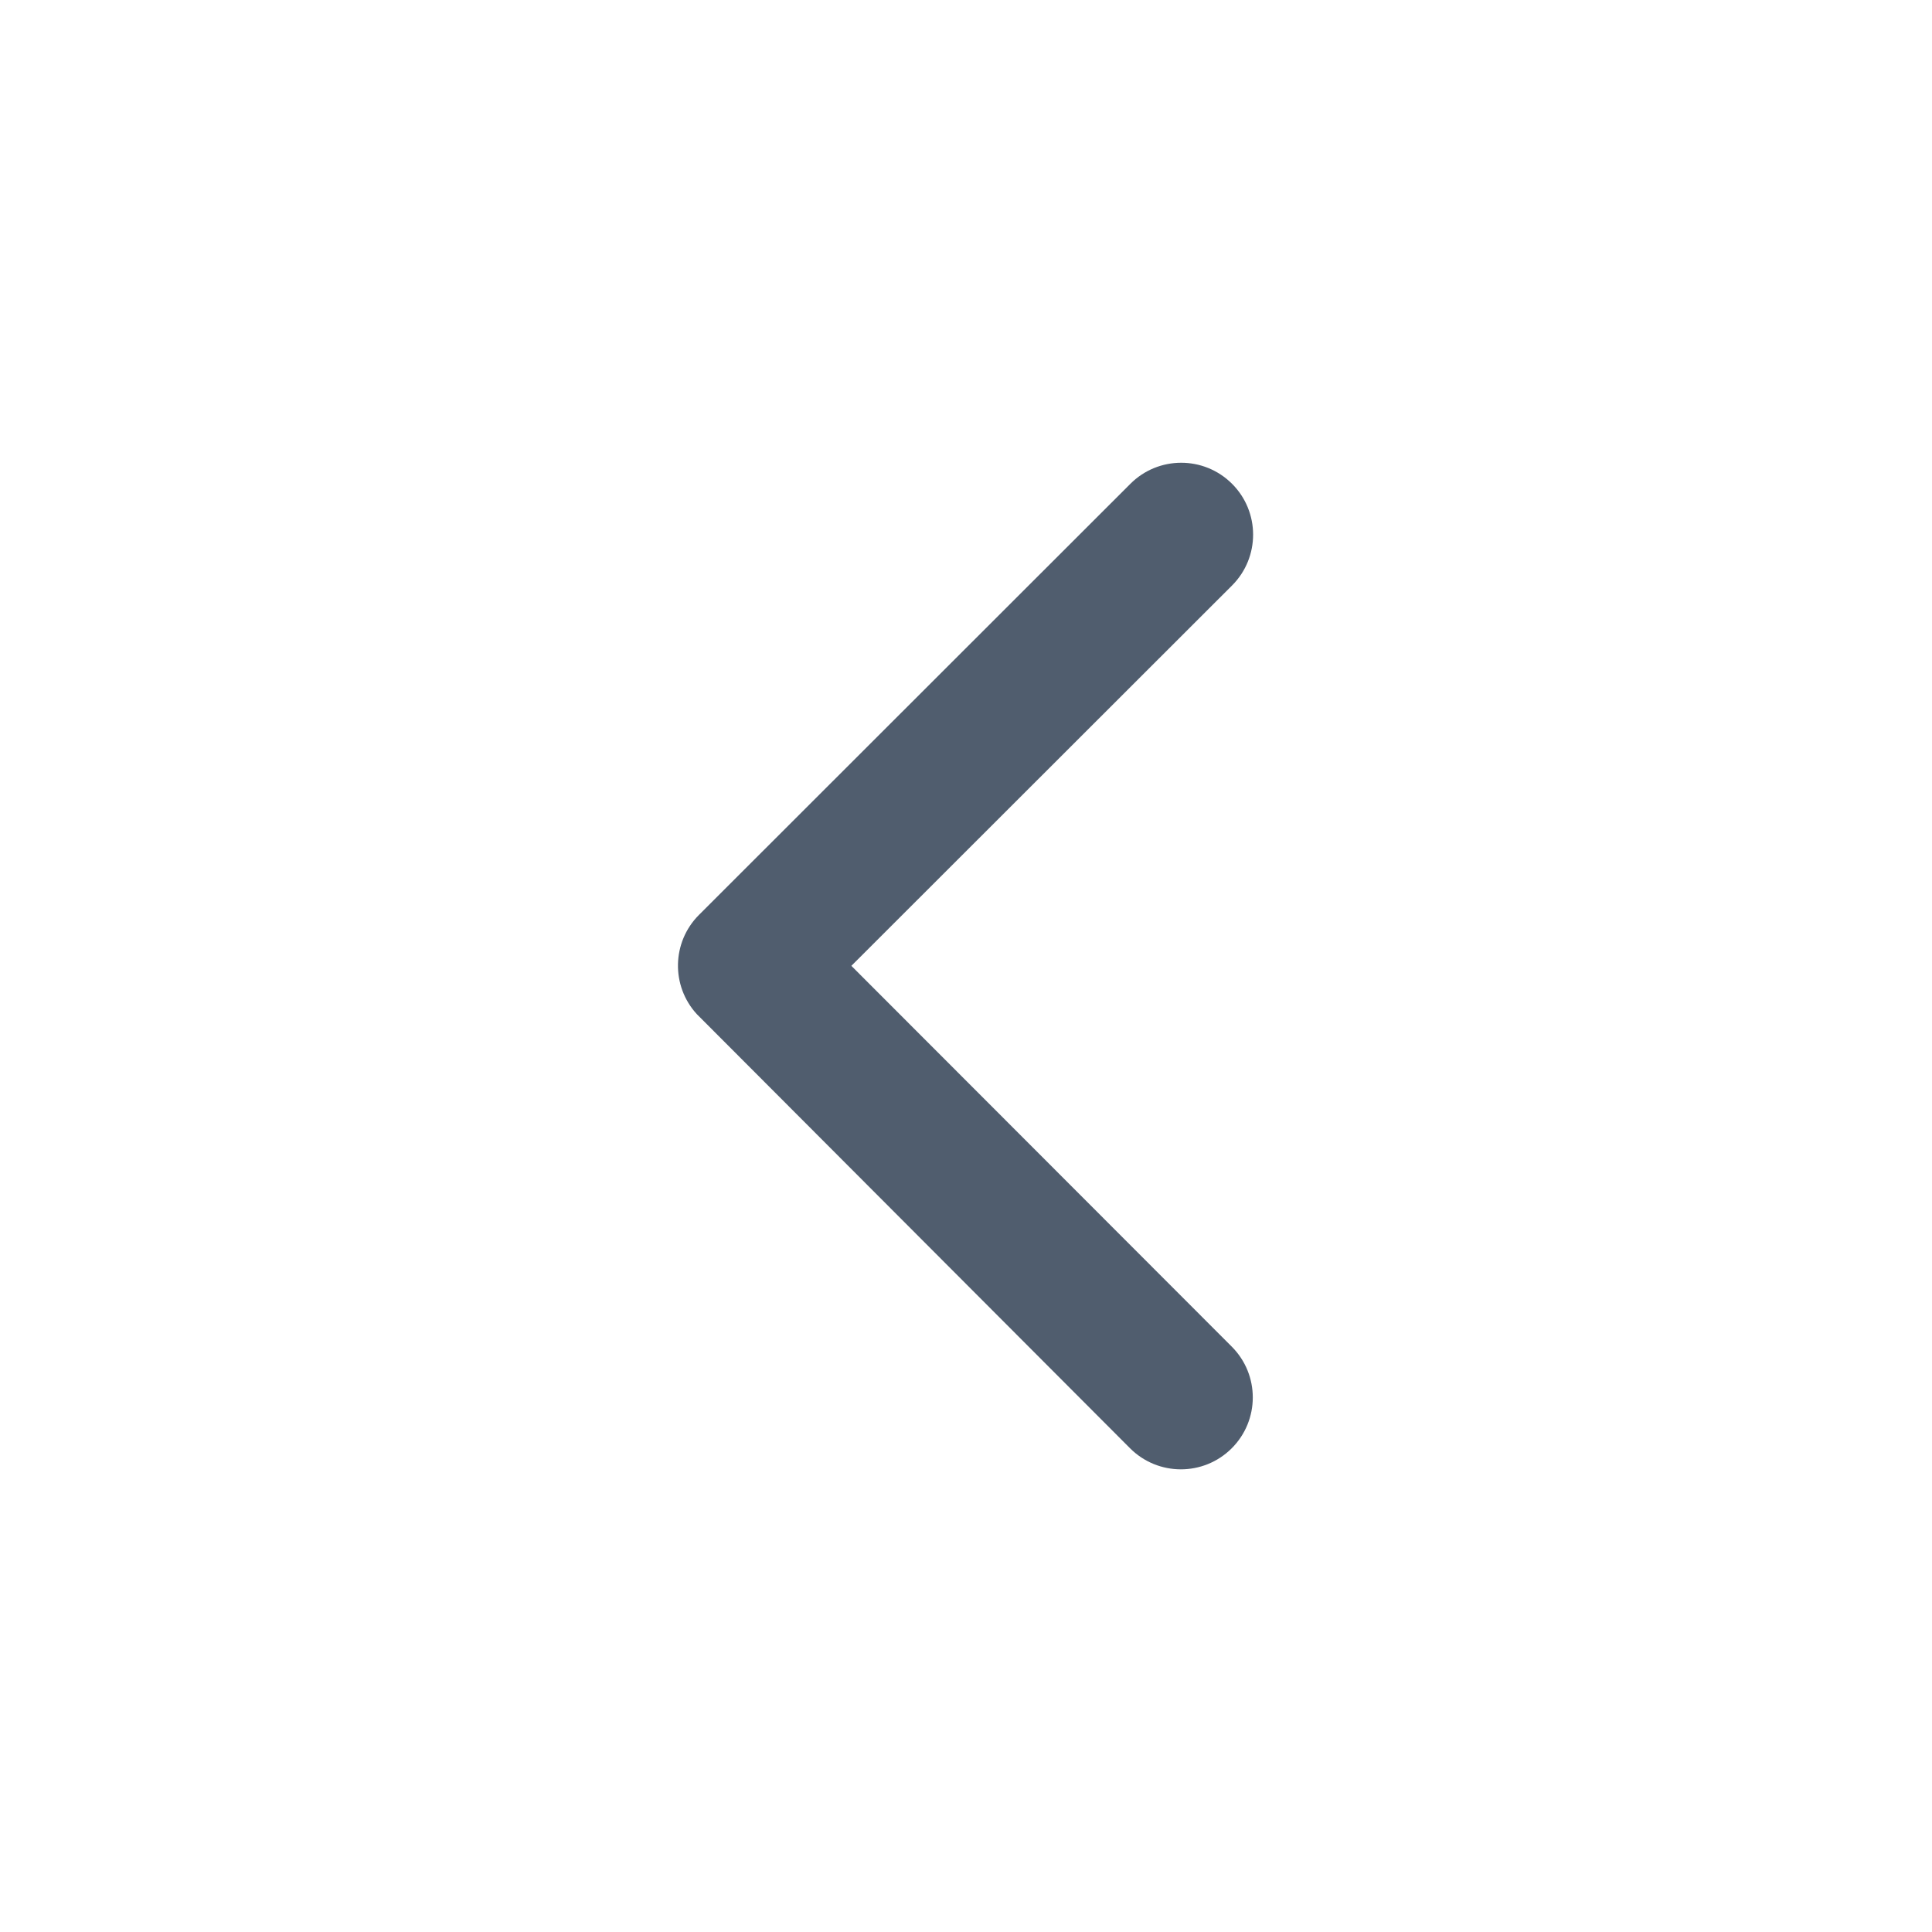
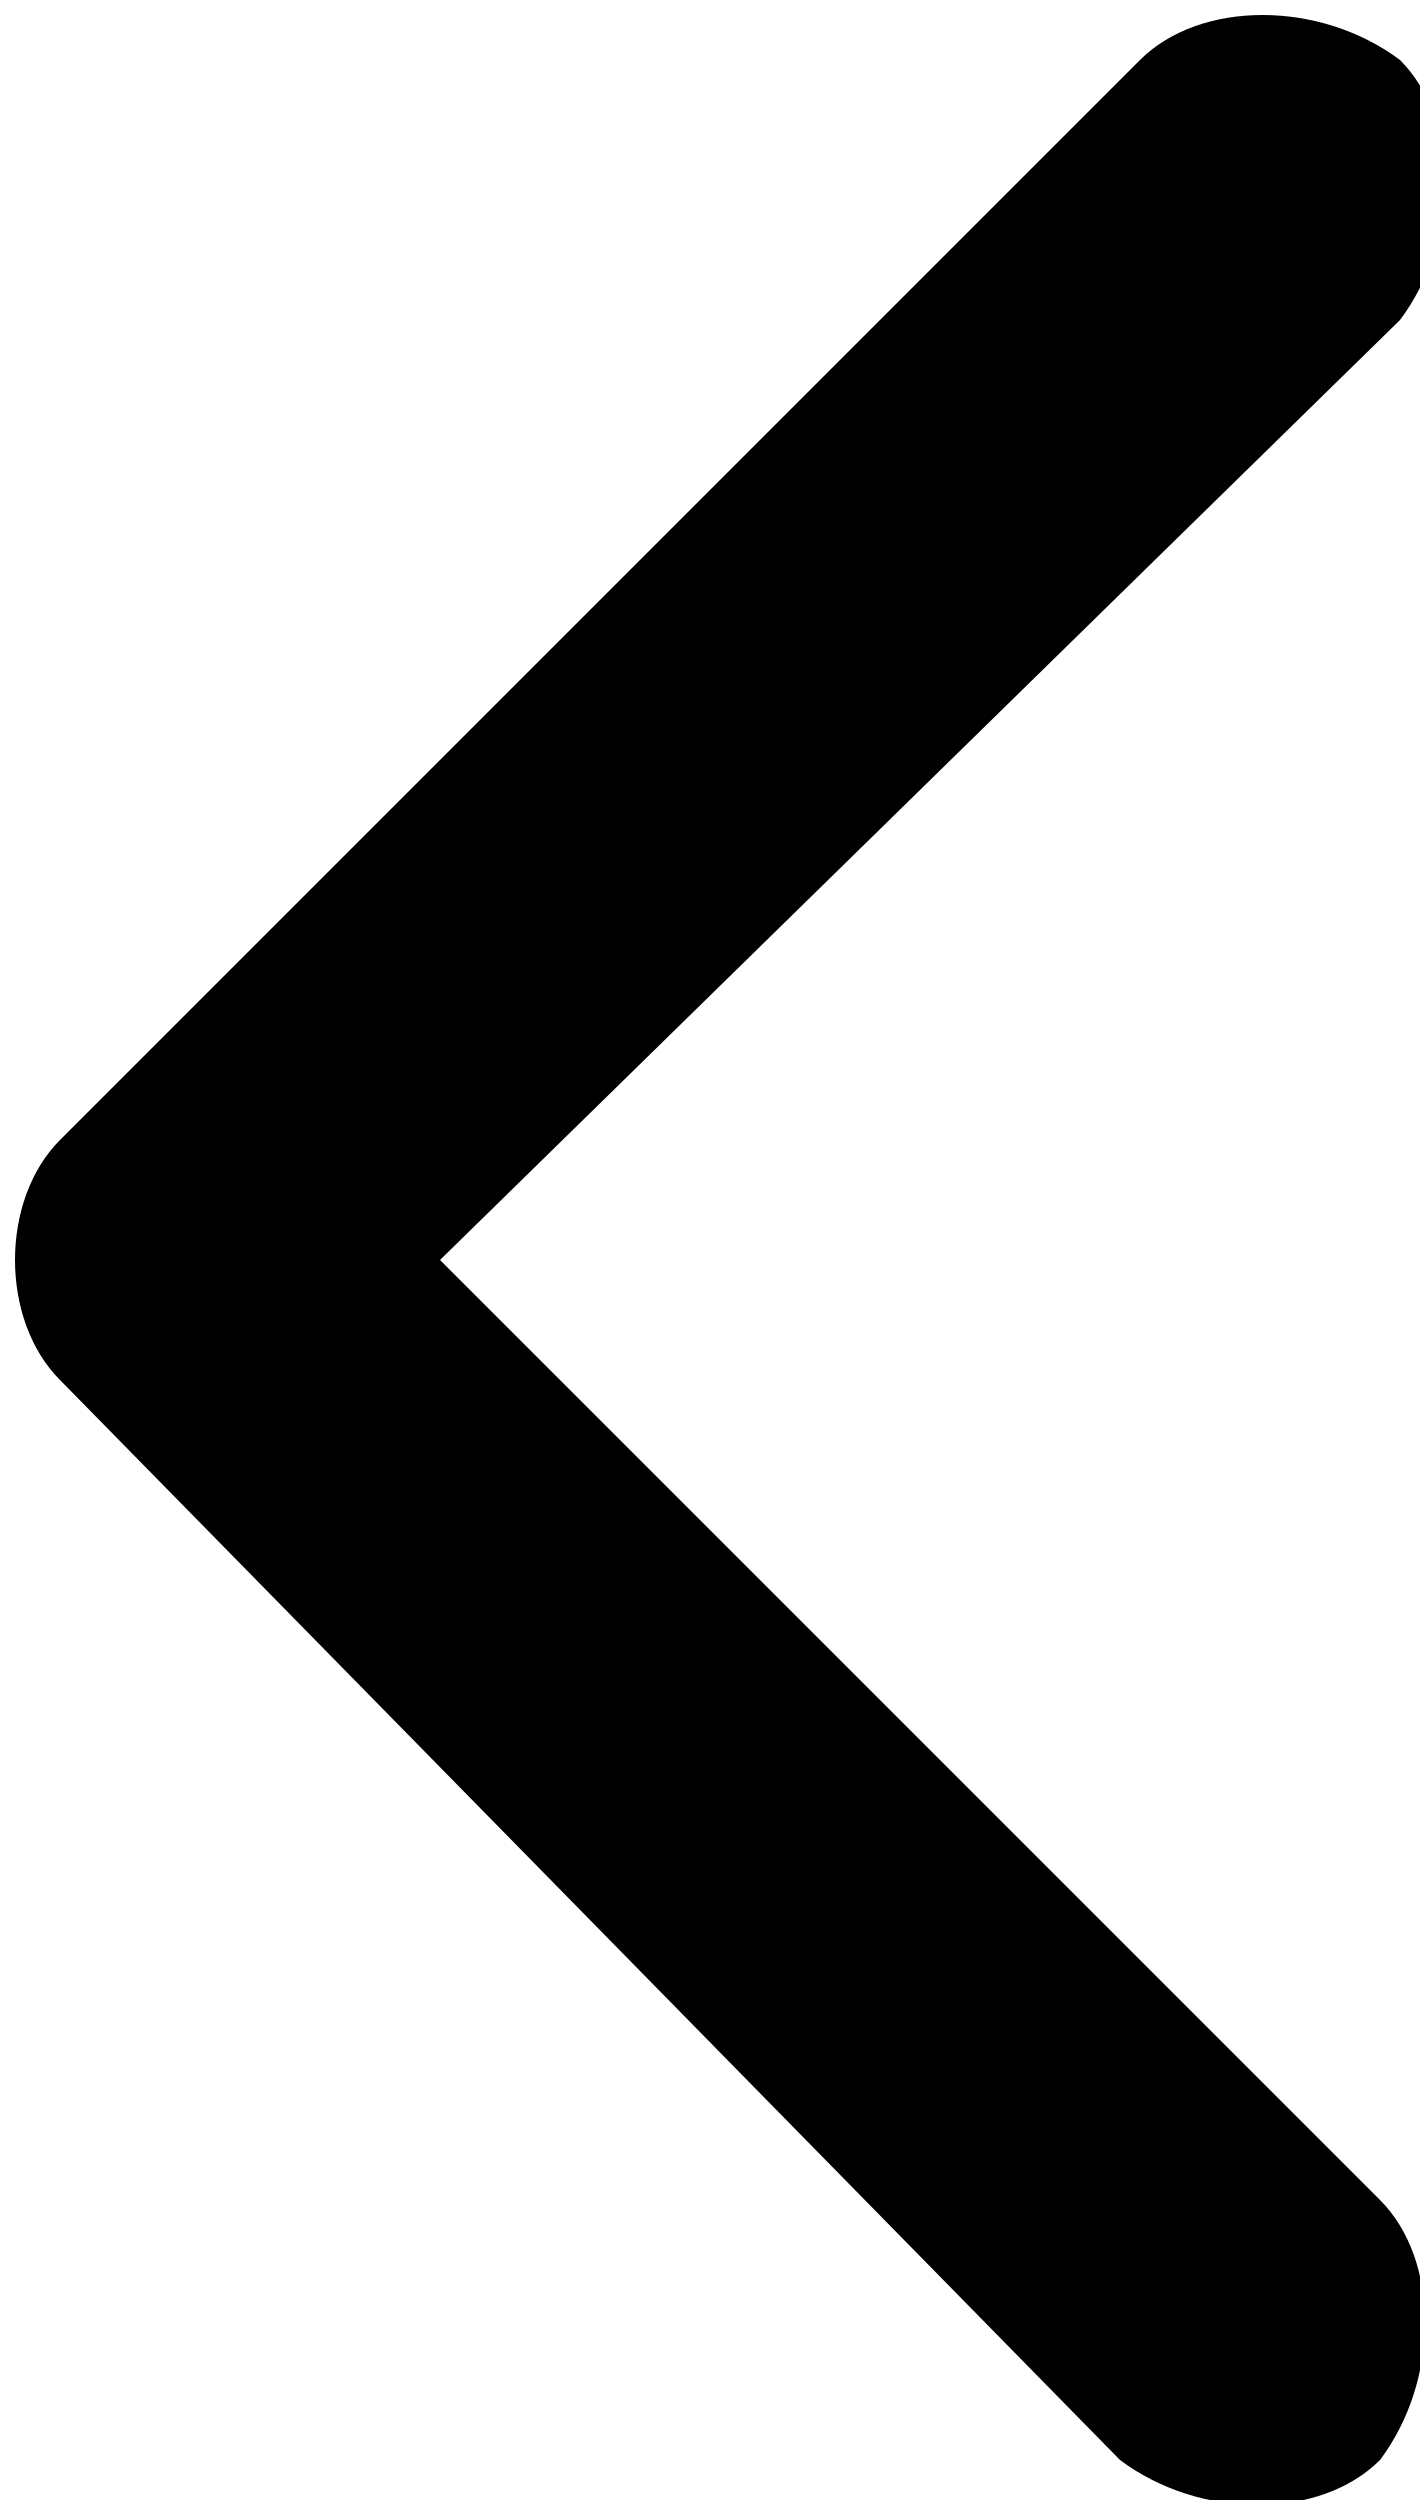
- <svg xmlns="http://www.w3.org/2000/svg" width="24" height="24" viewBox="0 0 24 24">
-   <g id="Group_2112" data-name="Group 2112" transform="translate(-901 -440)">
-     <g id="Group_45" data-name="Group 45" transform="translate(2151 1383) rotate(-180)">
-       <path id="Icon_ionic-ios-arrow-back" data-name="Icon ionic-ios-arrow-back" d="M13.4,12.442l4.73-4.726a.893.893,0,0,0-1.265-1.261l-5.359,5.355a.892.892,0,0,0-.026,1.232l5.381,5.392a.893.893,0,0,0,1.265-1.261Z" transform="translate(1252.824 943.444) rotate(180)" fill="#505d6e" />
-       <rect id="Rectangle_38" data-name="Rectangle 38" width="24" height="24" transform="translate(1226 919)" fill="none" />
-     </g>
-   </g>
+ <svg xmlns="http://www.w3.org/2000/svg" viewBox="0 0 7.1 12.5" xml:space="preserve">
+   <path d="M2.2 6.3 6.9 11c.3.3.3.9 0 1.3-.3.3-.9.3-1.3 0L.3 6.9C0 6.6 0 6 .3 5.7L5.7.3C6 0 6.6 0 7 .3c.3.3.3.9 0 1.3L2.2 6.3z" />
</svg>
